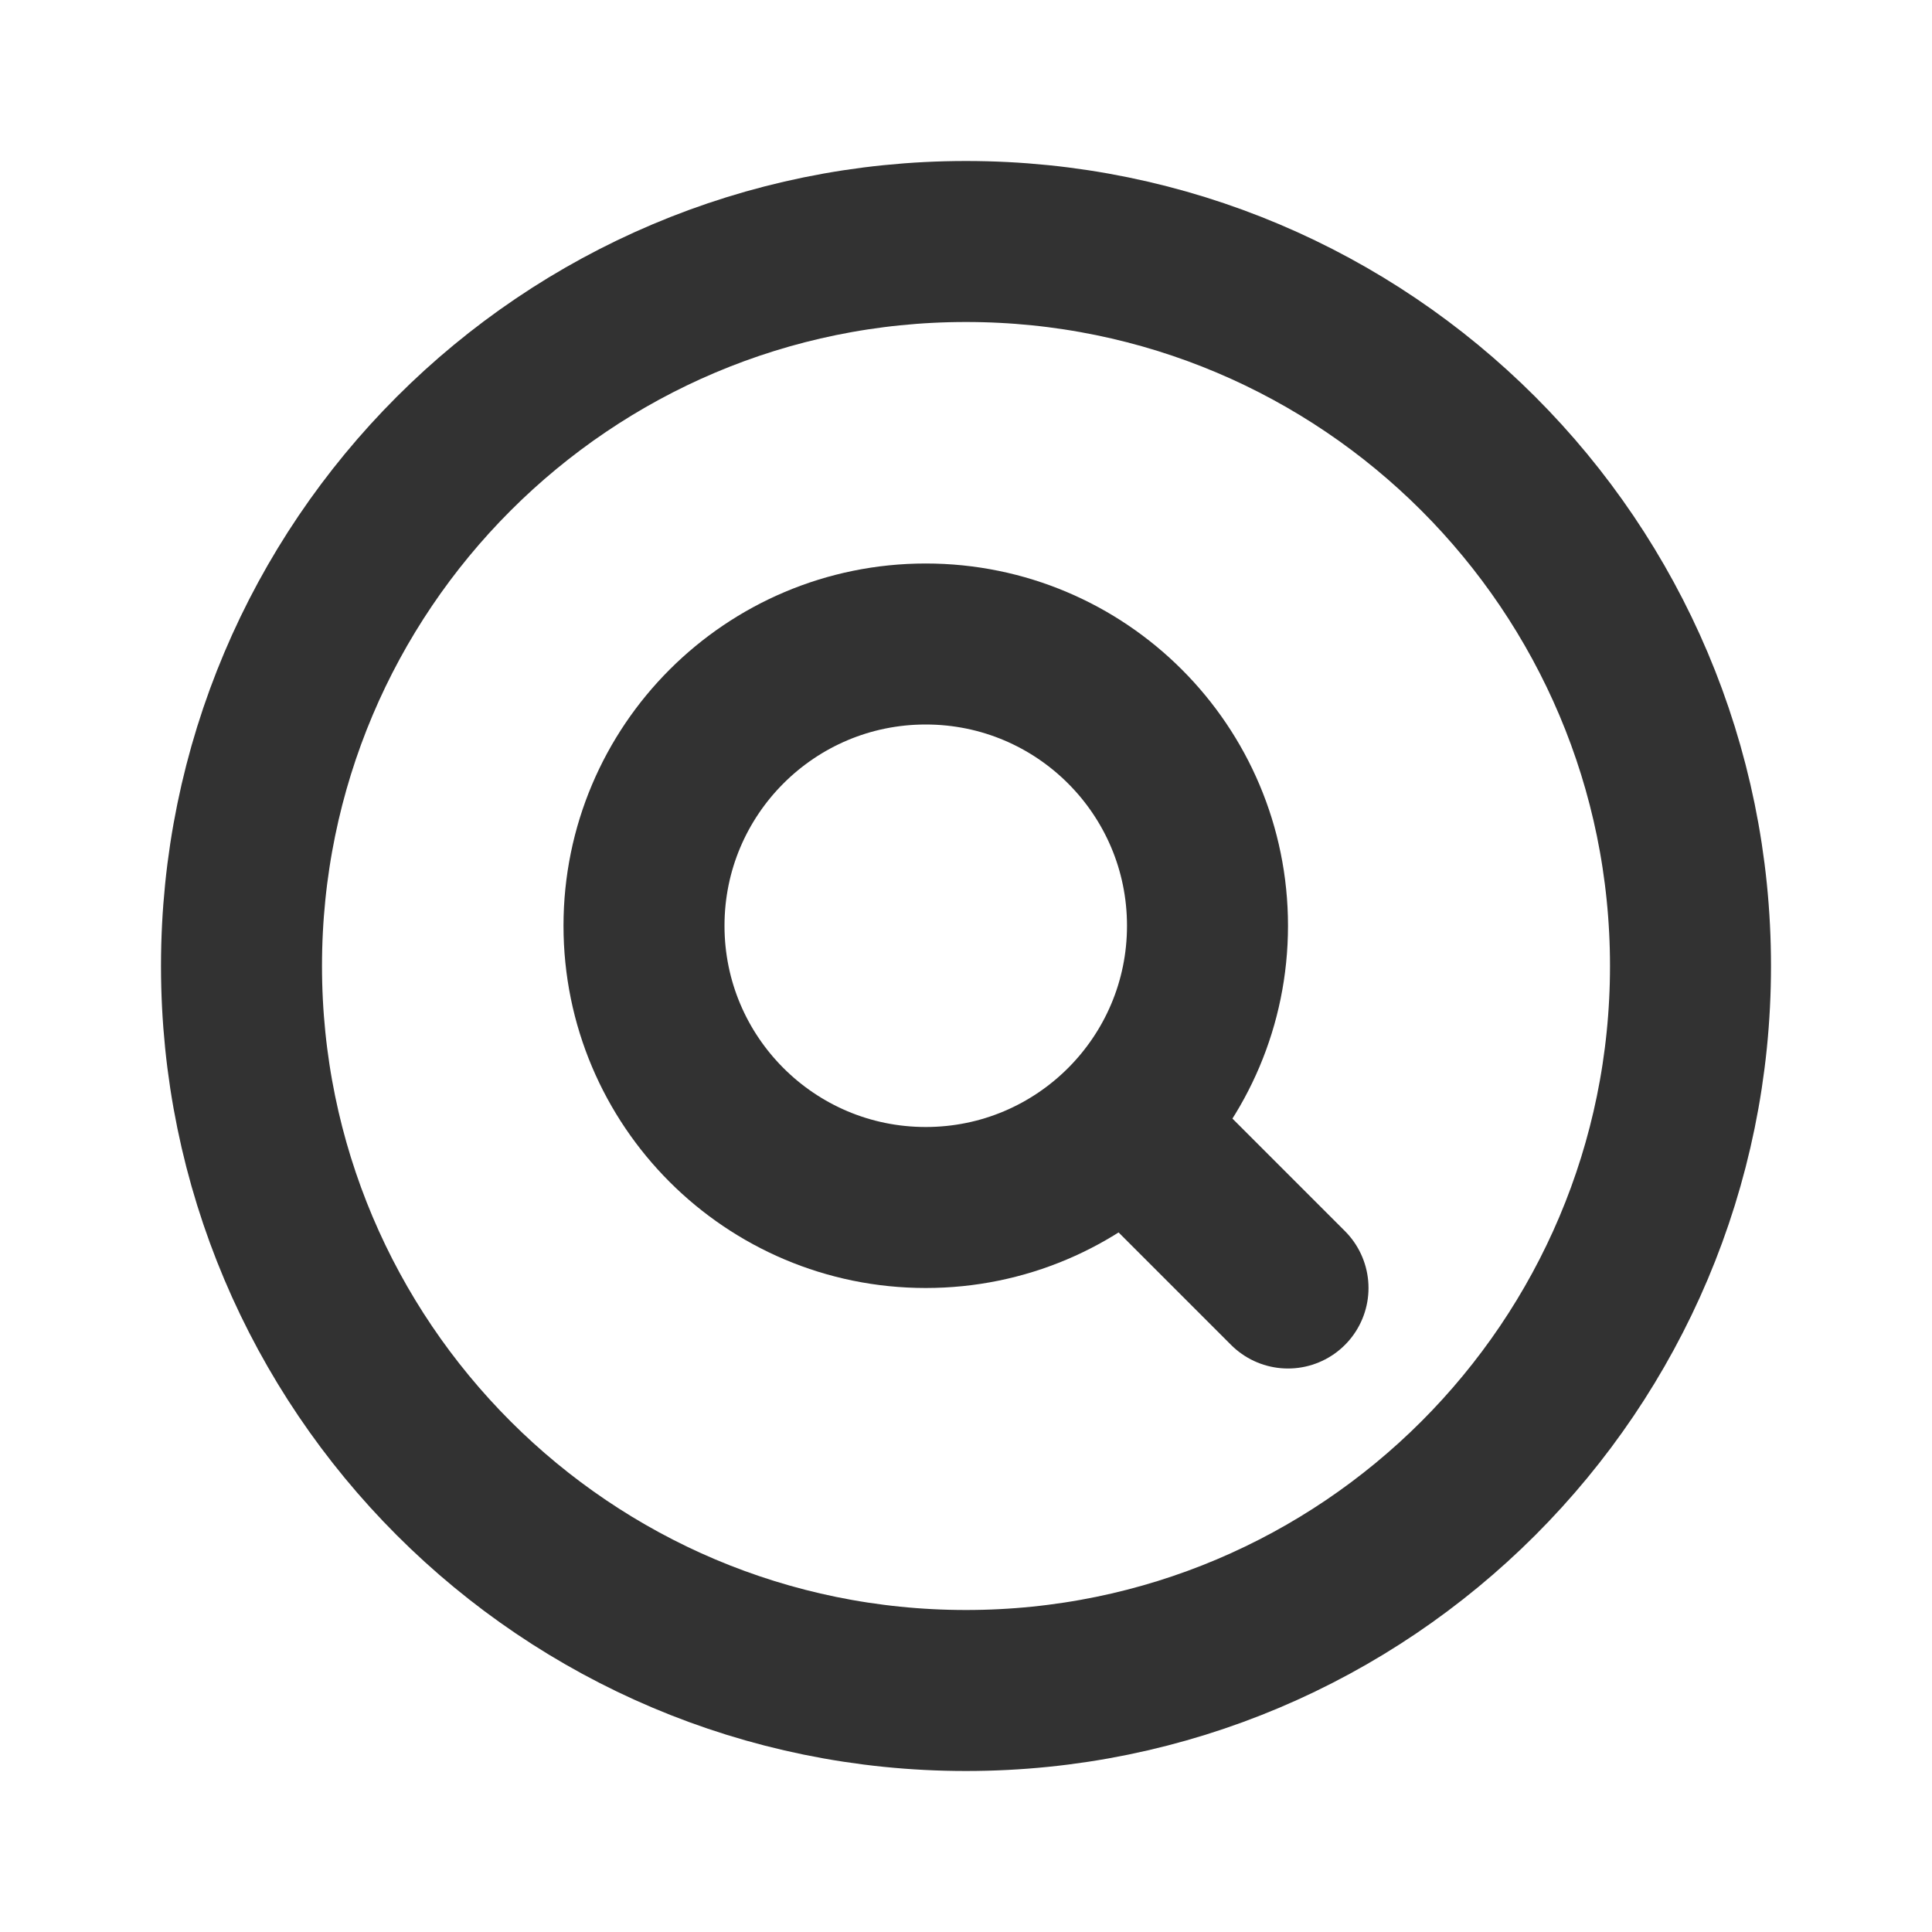
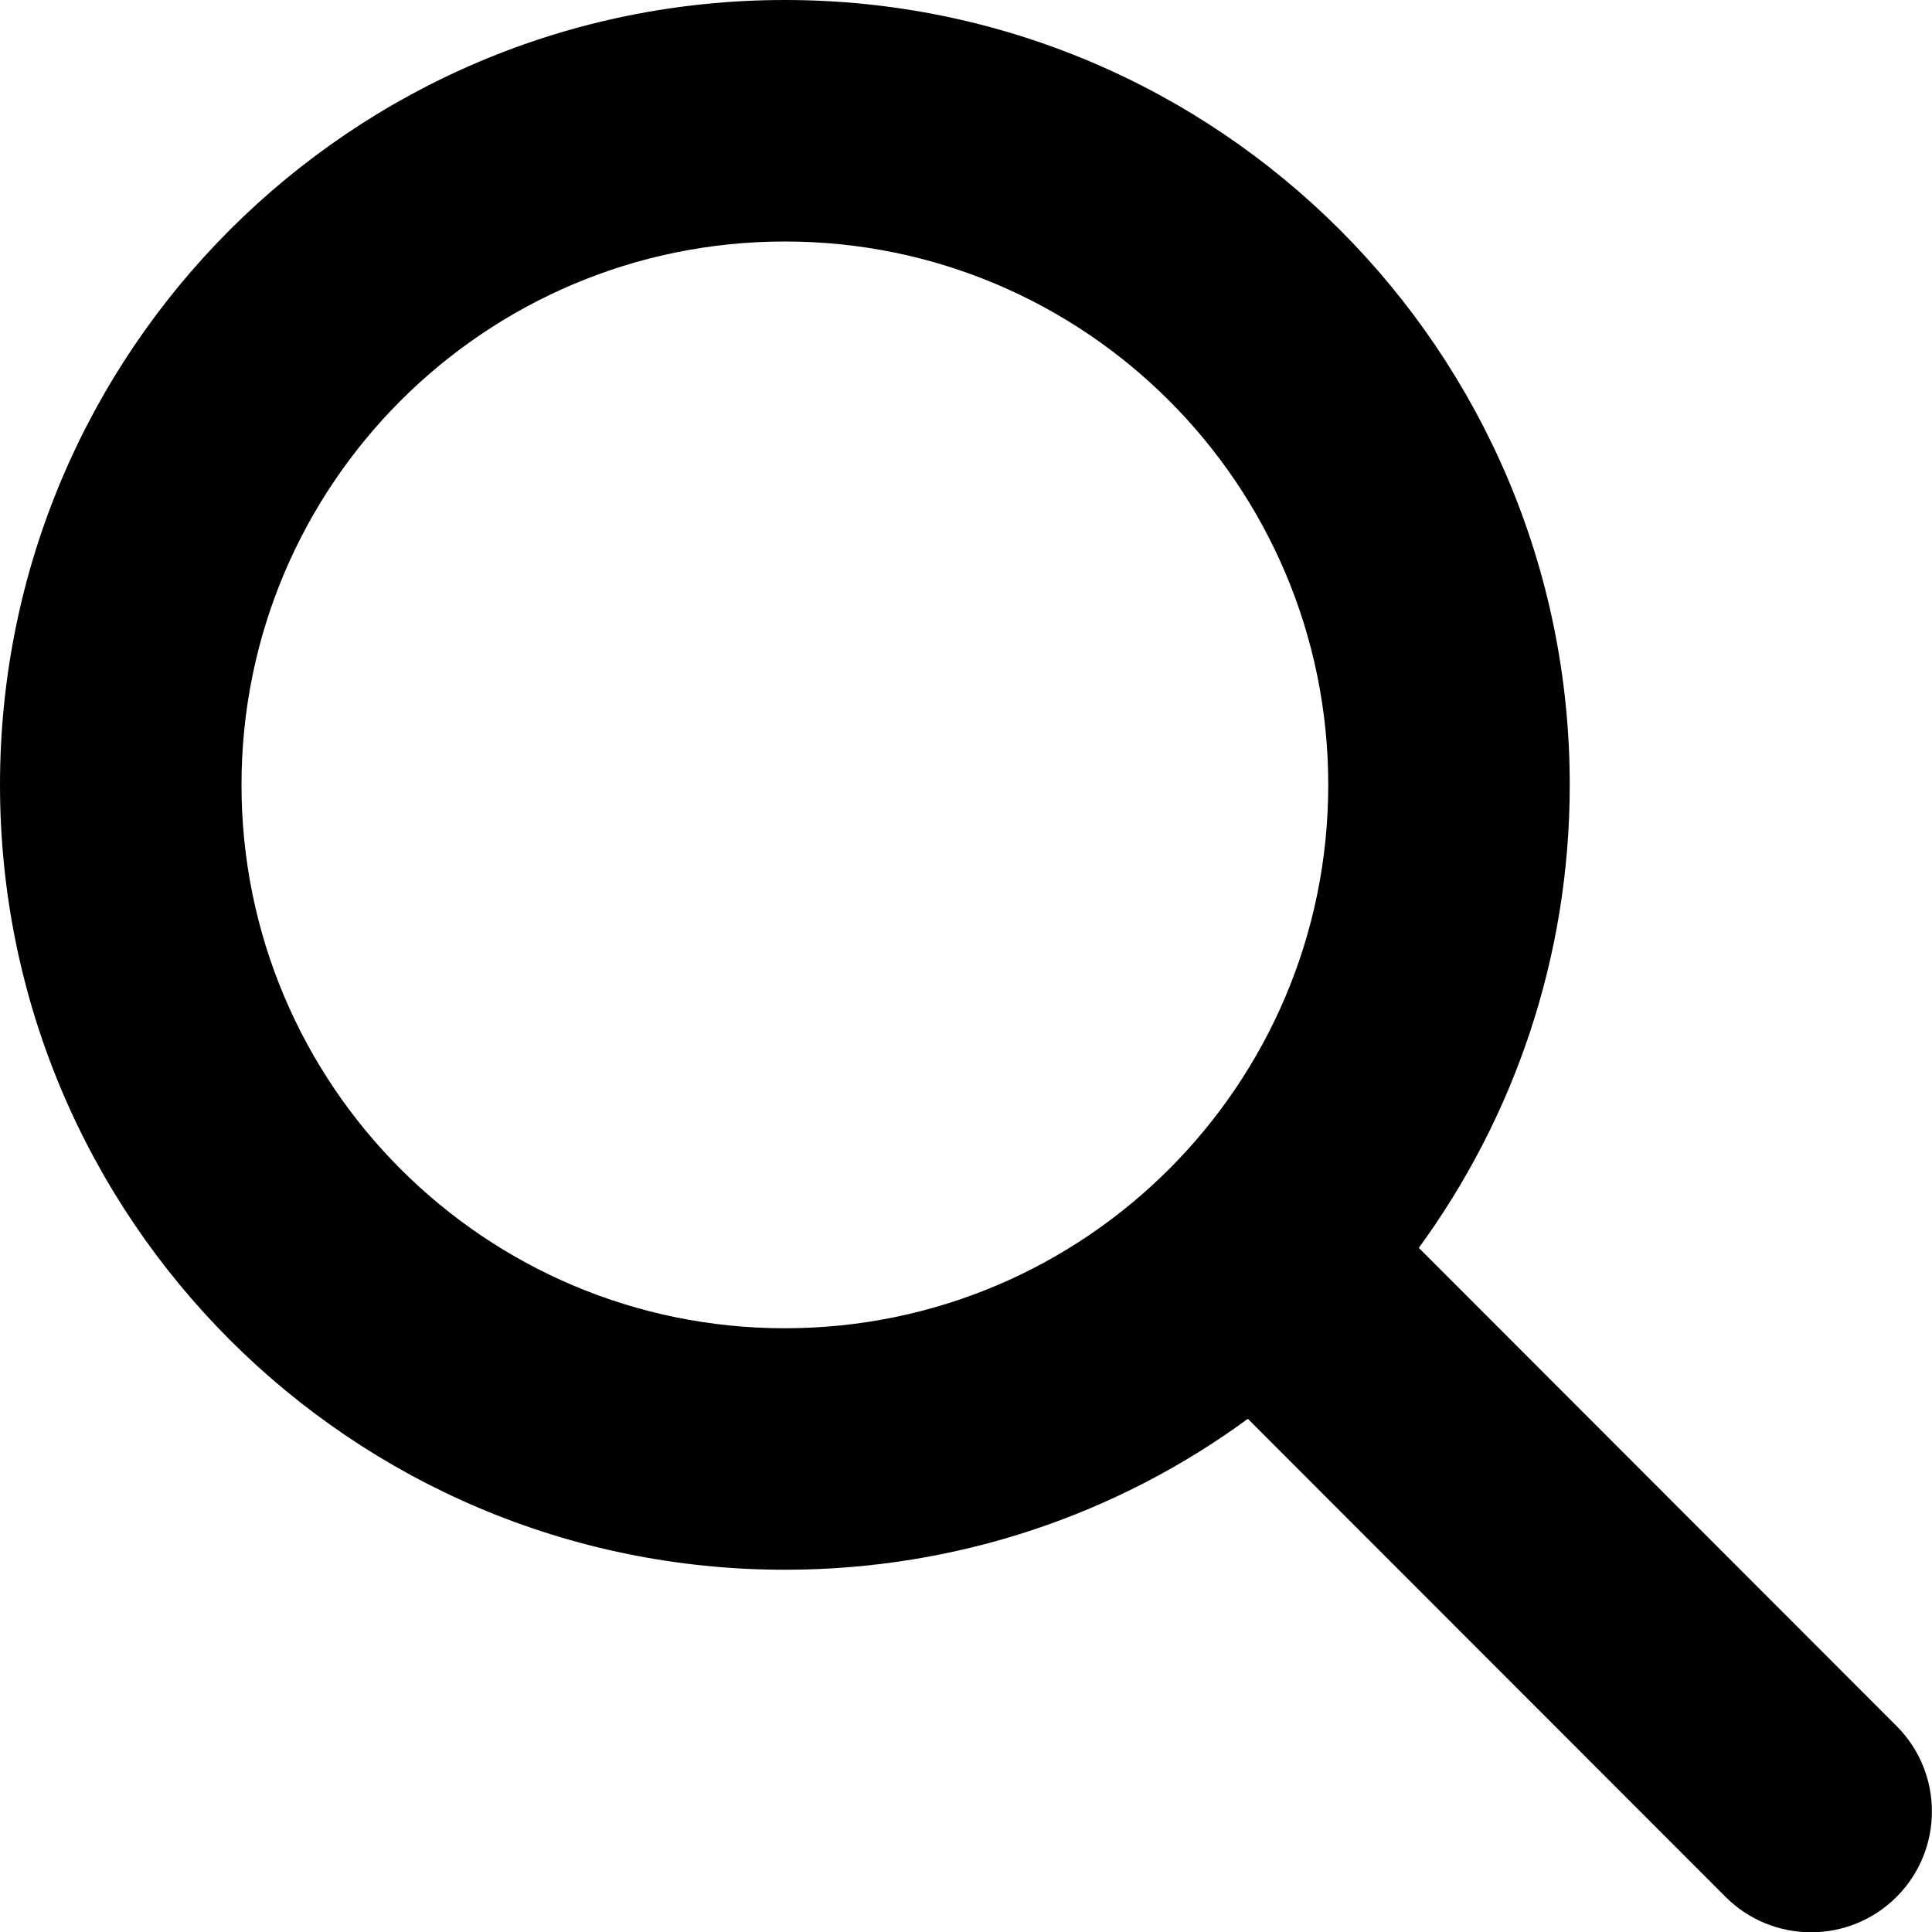
- <svg xmlns="http://www.w3.org/2000/svg" width="800px" height="800px" viewBox="0 0 24 24" fill="none">
-   <path d="M21 12C21 16.971 16.971 21 12 21C7.029 21 3 16.971 3 12C3 7.029 7.029 3 12 3C16.971 3 21 7.029 21 12Z" stroke="#323232" stroke-width="2" />
-   <path d="M14 14L16 16" stroke="#323232" stroke-width="2" stroke-linecap="round" stroke-linejoin="round" />
-   <path d="M15 11.5C15 13.433 13.433 15 11.5 15C9.567 15 8 13.433 8 11.5C8 9.567 9.567 8 11.5 8C13.433 8 15 9.567 15 11.5Z" stroke="#323232" stroke-width="2" />
+ <svg xmlns="http://www.w3.org/2000/svg" viewBox="0 0 512 512">
+   <path d="M416 208c0 45.9-14.9 88.3-40 122.7L502.6 457.4c12.5 12.5 12.5 32.8 0 45.3s-32.8 12.5-45.3 0L330.7 376c-34.4 25.2-76.8 40-122.7 40C93.1 416 0 322.9 0 208S93.1 0 208 0S416 93.1 416 208zM208 352a144 144 0 1 0 0-288 144 144 0 1 0 0 288z" />
</svg>
